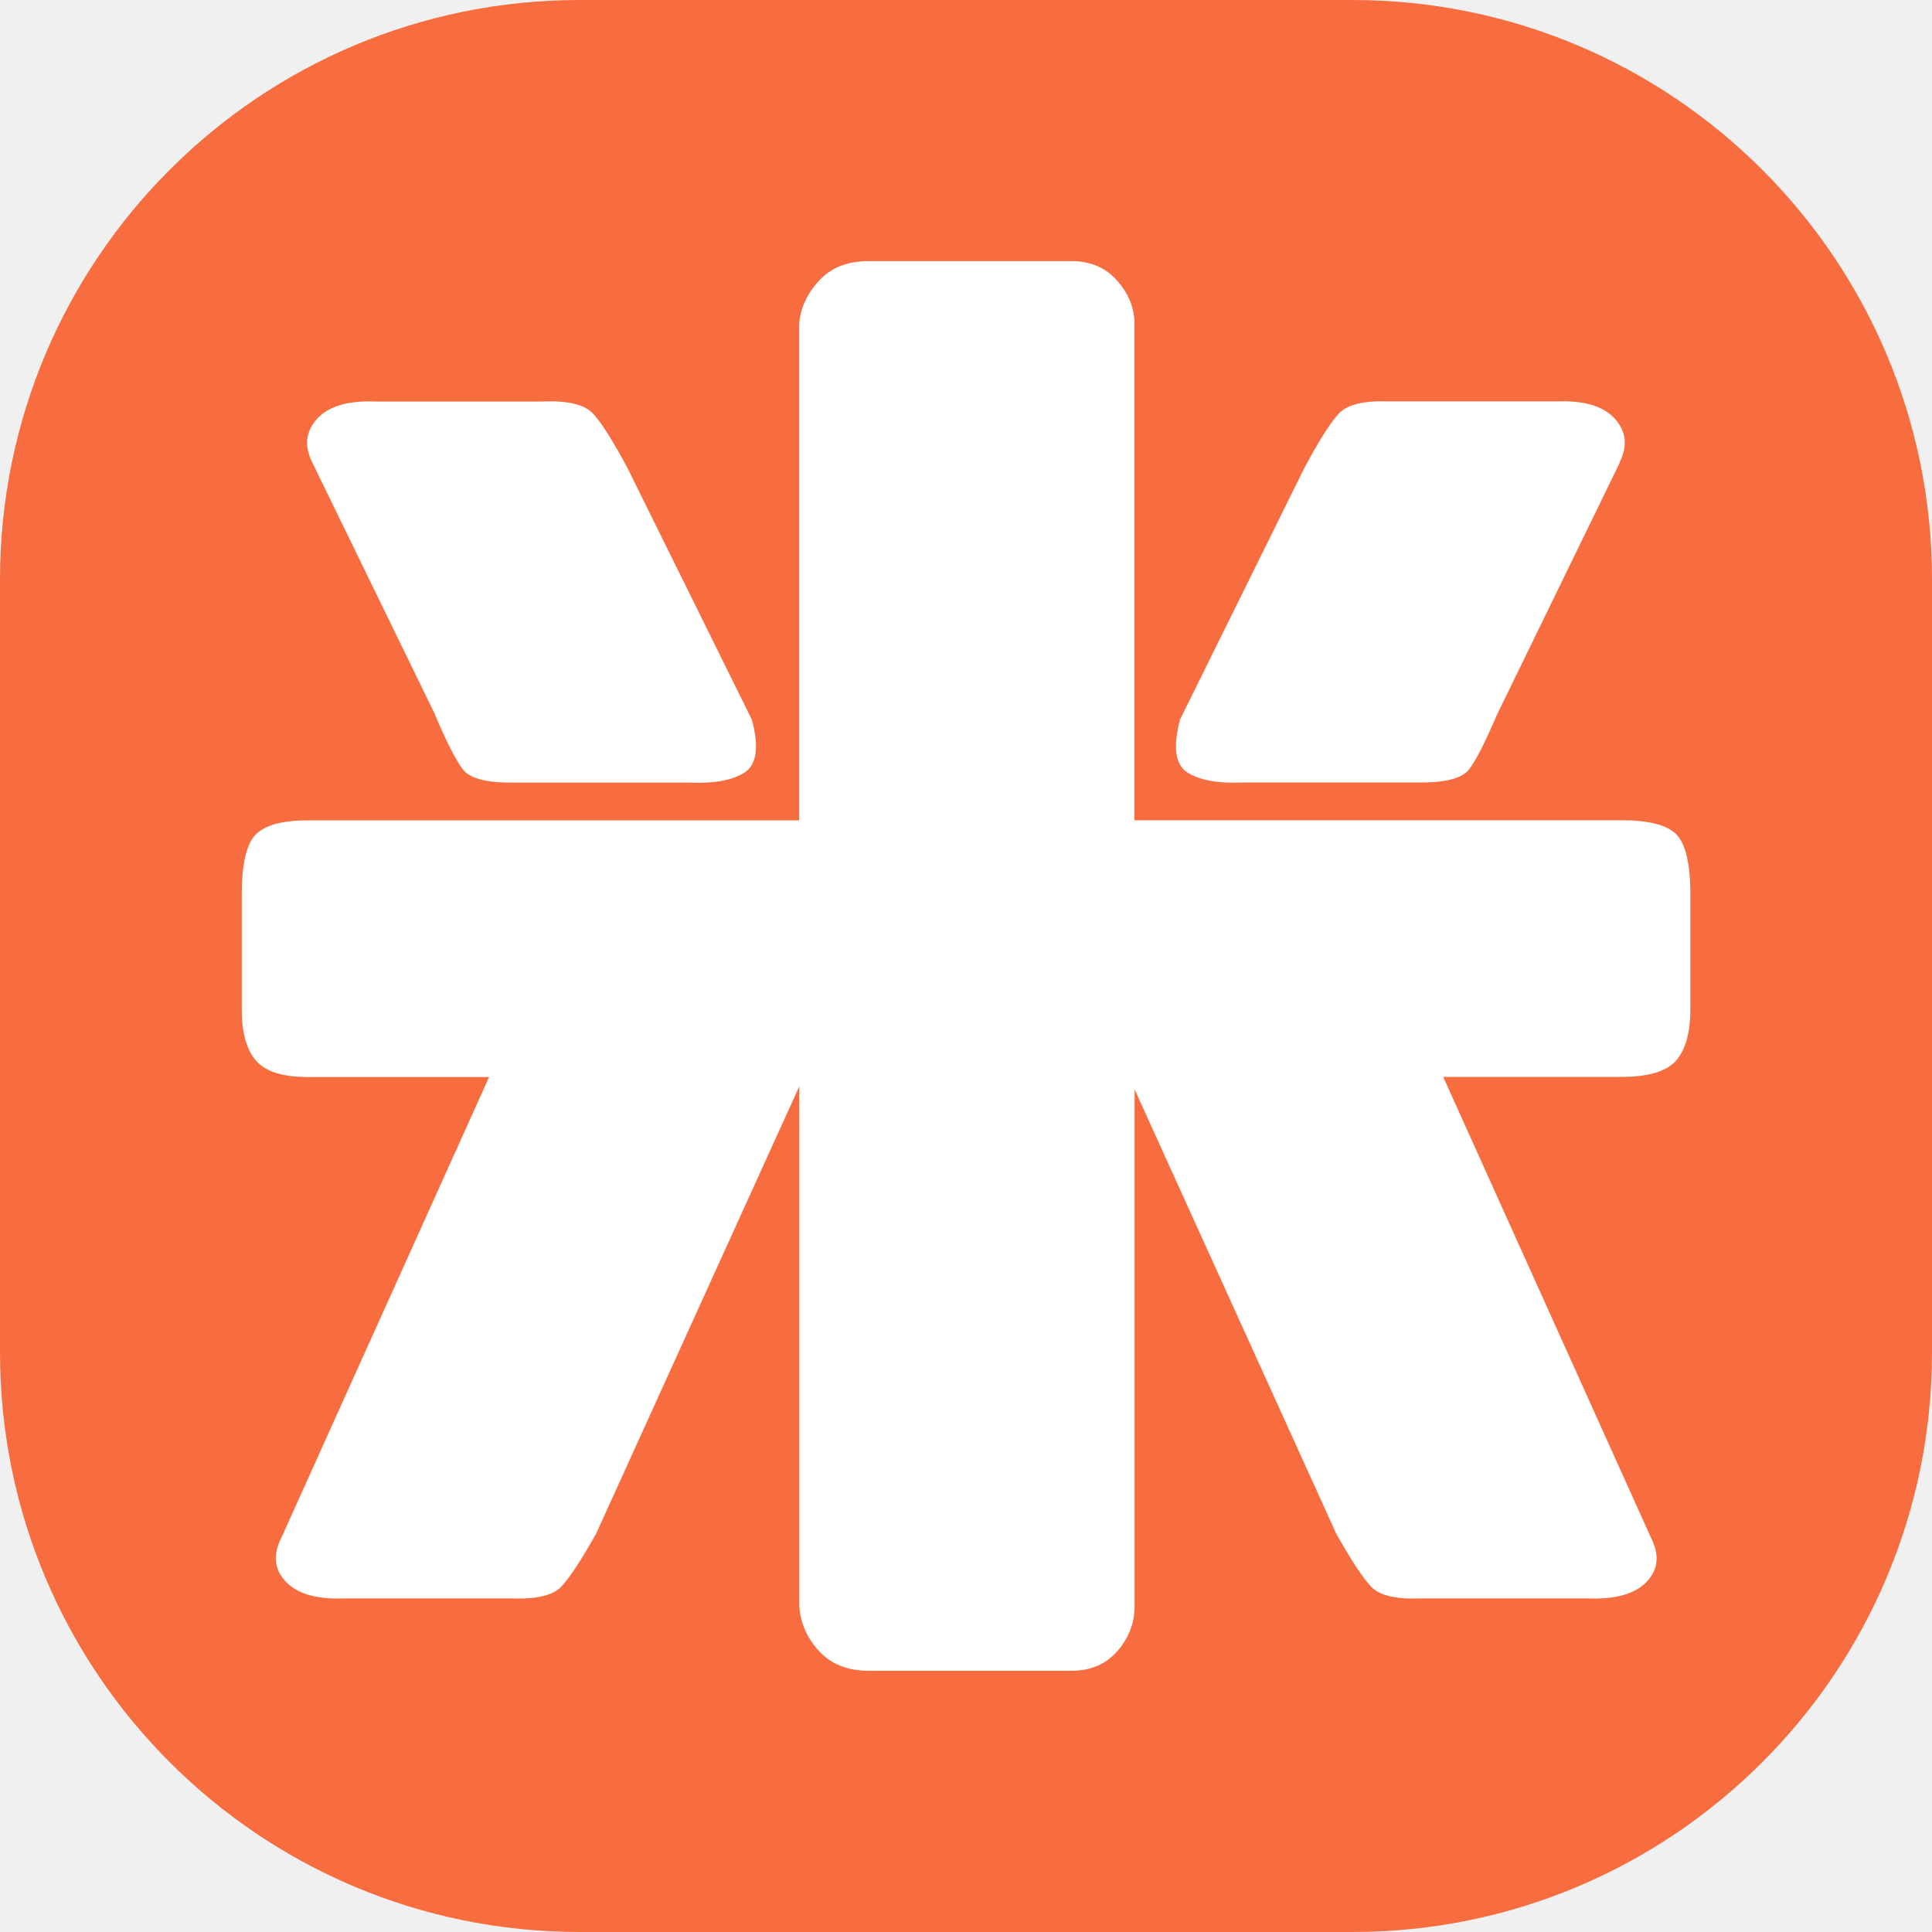
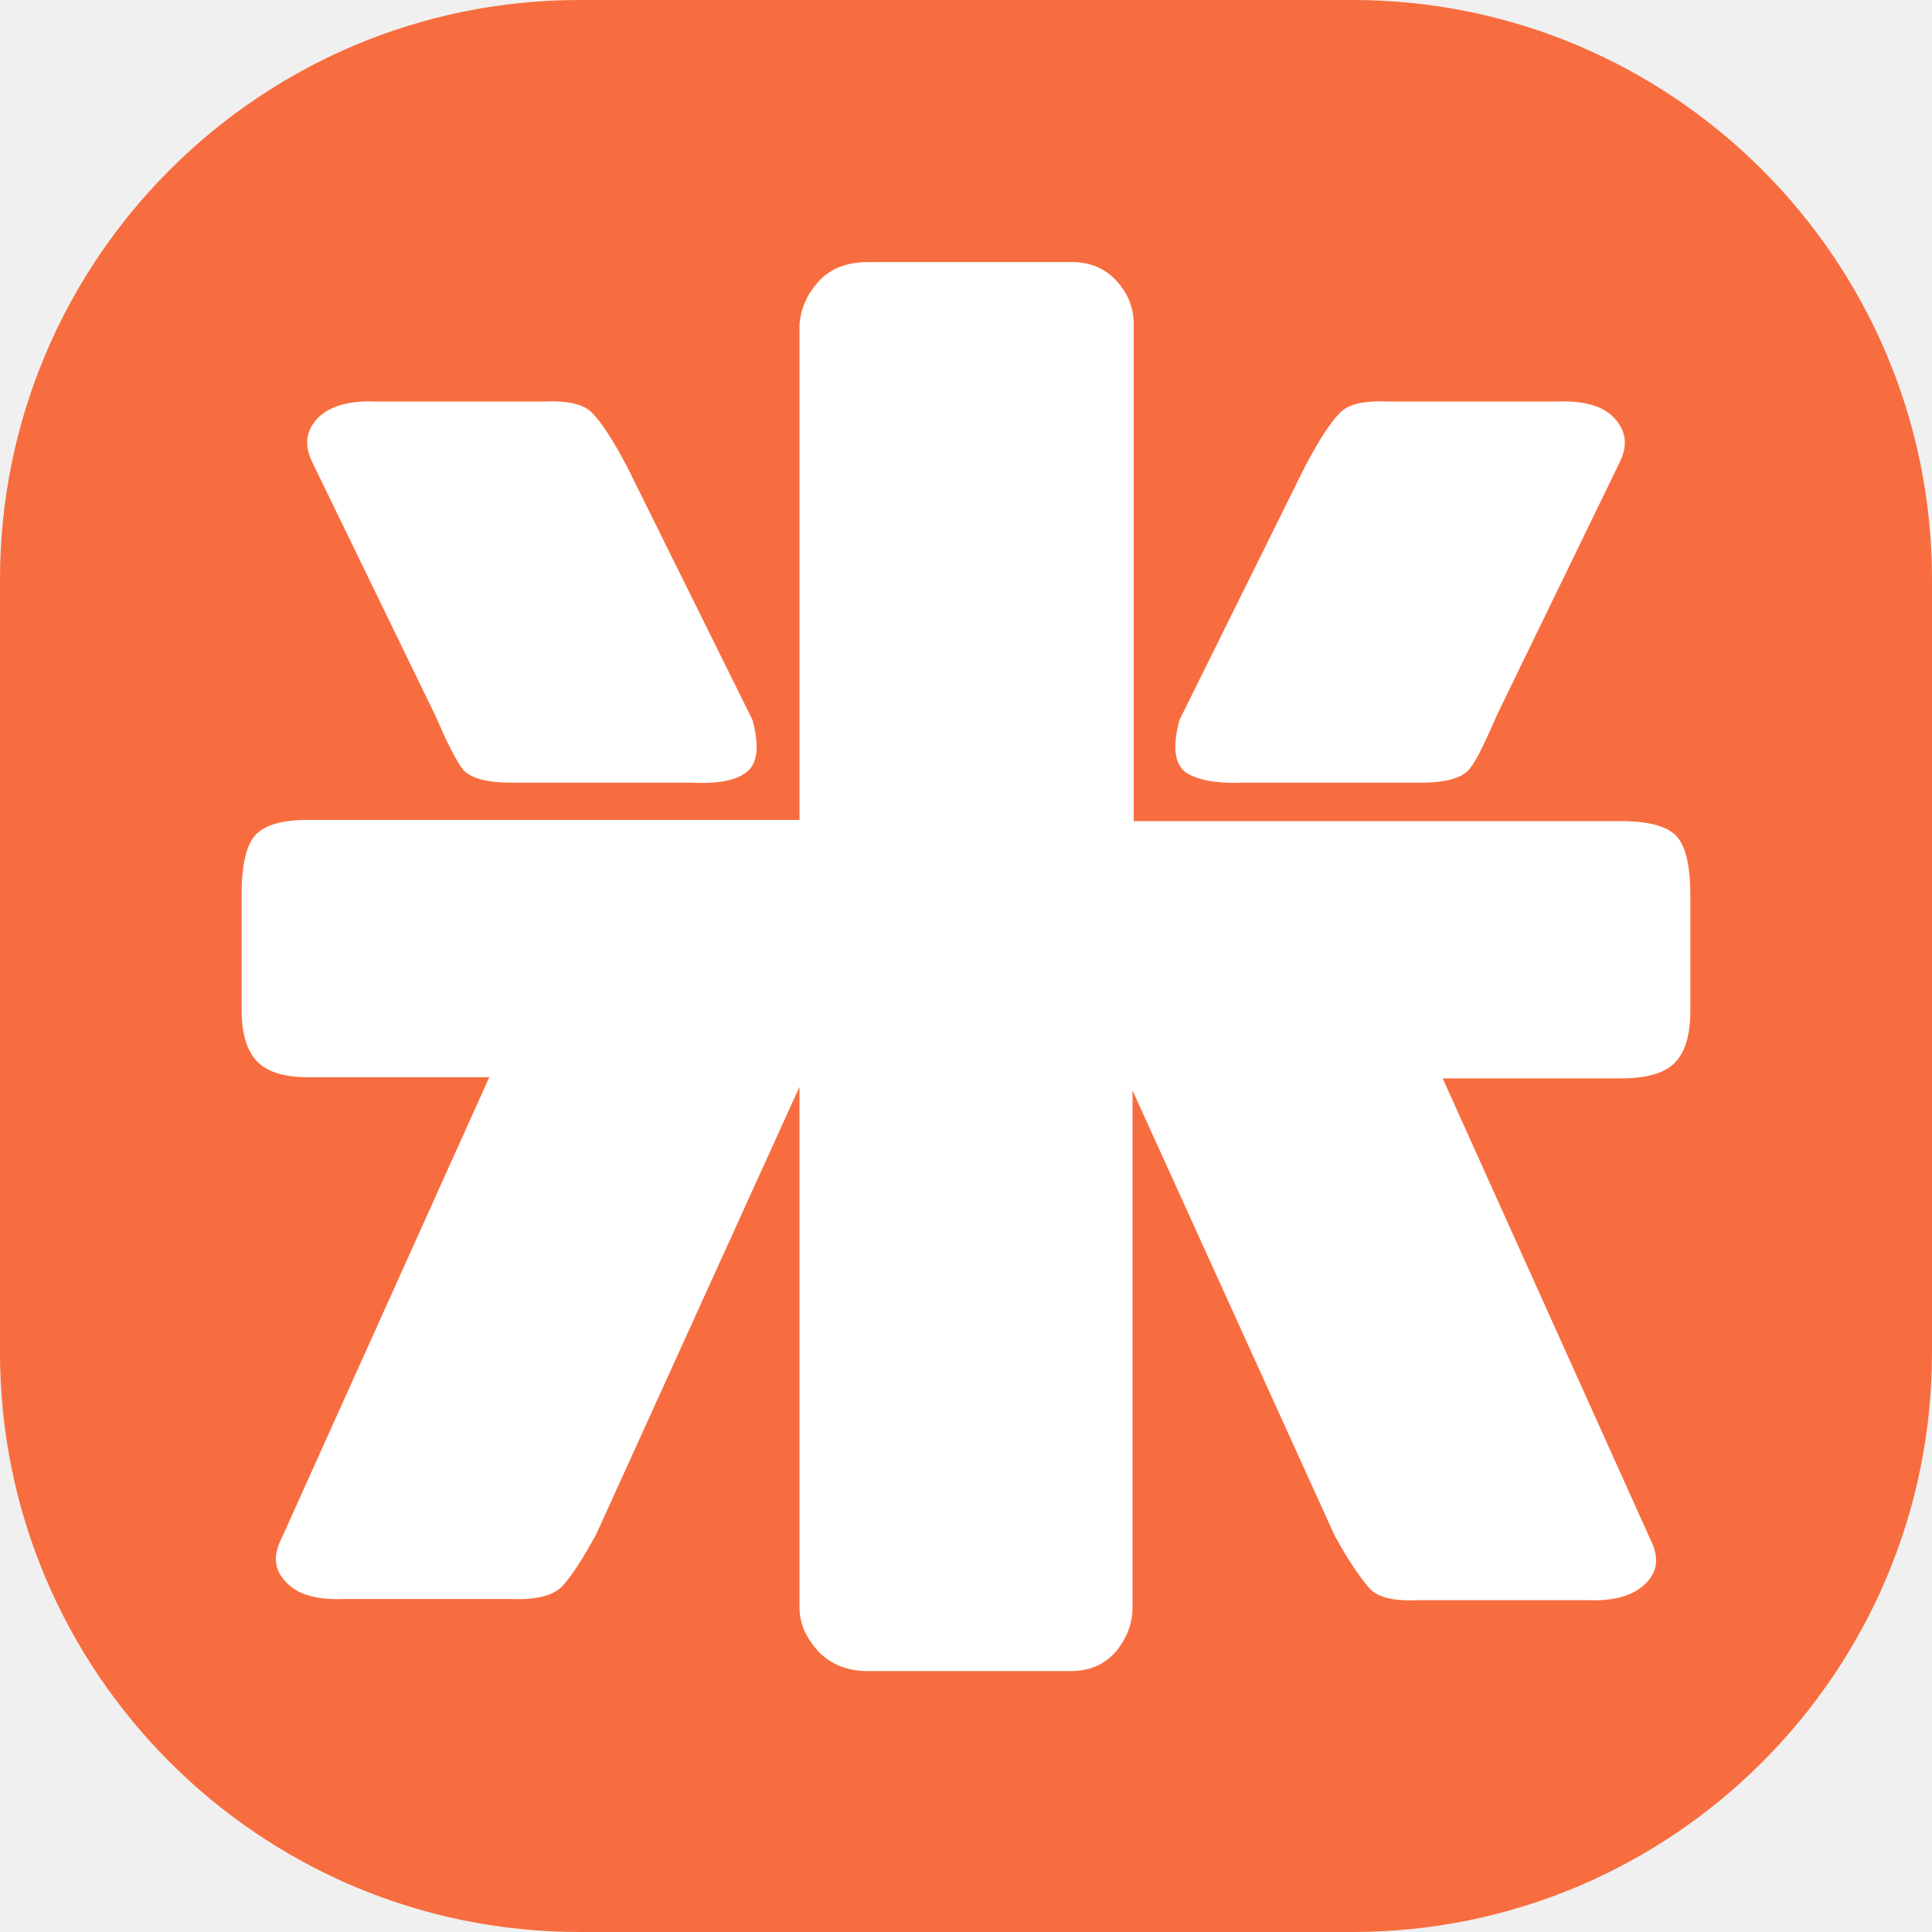
- <svg xmlns="http://www.w3.org/2000/svg" id="_图层_2" data-name="图层 2" viewBox="0 0 160.71 160.71">
-   <defs>
-     <style>
-       .cls-1 {
-         fill: #fff;
-       }
- 
-       .cls-2 {
-         fill: #f86d3f;
-       }
-     </style>
-   </defs>
-   <g id="_图层_1-2" data-name="图层 1">
+ <svg xmlns="http://www.w3.org/2000/svg" version="1.1" id="_图层_2" x="0px" y="0px" viewBox="0 0 160.7 160.7" style="enable-background:new 0 0 160.7 160.7;" xml:space="preserve">
+   <style type="text/css">
+ 	.st0{fill:#F86D3F;}
+ 	.st1{fill:#FFFFFF;}
+ </style>
+   <g id="_图层_1-2">
    <g>
-       <rect class="cls-2" width="160.71" height="160.71" rx="48.21" ry="48.21" />
-       <path class="cls-1" d="m40.67,89.59h-15.07c-2.1,0-3.54-.46-4.32-1.38-.78-.91-1.17-2.32-1.17-4.25h0v-9.56c0-2.53.39-4.2,1.17-4.99.78-.78,2.22-1.17,4.32-1.17h40.88V26.96c.09-1.3.63-2.5,1.64-3.6.99-1.09,2.37-1.64,4.12-1.64h16.9c1.58,0,2.84.55,3.8,1.64.96,1.09,1.43,2.29,1.43,3.6h0v41.27h40.49c2.27,0,3.8.39,4.58,1.17.78.8,1.17,2.46,1.17,4.99h0v9.56c0,1.93-.39,3.34-1.17,4.25-.78.92-2.31,1.38-4.58,1.38h-14.81l17.31,38.39c.7,1.4.57,2.61-.39,3.61-.97,1.01-2.59,1.47-4.86,1.38h-13.88c-2.1.09-3.5-.24-4.19-.99-.7-.75-1.66-2.21-2.89-4.4h0l-16.77-36.95v42.99c0,1.39-.48,2.63-1.43,3.73-.96,1.09-2.22,1.64-3.8,1.64h-16.9c-1.75,0-3.12-.55-4.12-1.64-1.01-1.09-1.55-2.34-1.64-3.73h0v-43.25l-16.9,37.21c-1.23,2.19-2.19,3.65-2.89,4.4-.7.75-2.09,1.07-4.19.99h-13.88c-2.27.09-3.89-.37-4.84-1.38-.97-1.01-1.11-2.21-.41-3.61h0l17.31-38.39Zm-4.47-30.13l-10.21-20.96c-.7-1.39-.57-2.61.39-3.67.96-1.04,2.57-1.52,4.84-1.43h13.9c2.09-.09,3.48.24,4.19.99.7.73,1.65,2.24,2.87,4.51h0l10.36,20.96c.61,2.27.41,3.74-.6,4.4-1.01.65-2.55.93-4.64.84h-14.81c-2.1,0-3.43-.37-3.99-1.1-.57-.75-1.34-2.25-2.31-4.53h0Zm98.53-20.96h0l-10.21,20.96c-.97,2.27-1.74,3.78-2.31,4.53-.56.73-1.89,1.1-3.99,1.1h-14.8c-2.1.09-3.65-.19-4.66-.84-1.01-.66-1.2-2.12-.6-4.4h0l10.36-20.96c1.22-2.27,2.17-3.78,2.87-4.51.71-.75,2.11-1.07,4.19-.99h13.9c2.27-.09,3.89.39,4.84,1.43.96,1.06,1.09,2.28.39,3.67Z" />
+       <path class="st0" d="M48.2,0h64.3c26.6,0,48.2,21.6,48.2,48.2v64.3c0,26.6-21.6,48.2-48.2,48.2H48.2C21.6,160.7,0,139.1,0,112.5    V48.2C0,21.6,21.6,0,48.2,0z" />
+       <path class="st1" d="M40.7,89.6H25.6c-2.1,0-3.5-0.5-4.3-1.4c-0.8-0.9-1.2-2.3-1.2-4.2l0,0v-9.6c0-2.5,0.4-4.2,1.2-5    c0.8-0.8,2.2-1.2,4.3-1.2h40.9V27c0.1-1.3,0.6-2.5,1.6-3.6c1-1.1,2.4-1.6,4.1-1.6h16.9c1.6,0,2.8,0.5,3.8,1.6    c1,1.1,1.4,2.3,1.4,3.6l0,0v41.3h40.5c2.3,0,3.8,0.4,4.6,1.2c0.8,0.8,1.2,2.5,1.2,5l0,0v9.6c0,1.9-0.4,3.3-1.2,4.2    c-0.8,0.9-2.3,1.4-4.6,1.4h-14.8l17.3,38.4c0.7,1.4,0.6,2.6-0.4,3.6c-1,1-2.6,1.5-4.9,1.4h-13.9c-2.1,0.1-3.5-0.2-4.2-1    c-0.7-0.8-1.7-2.2-2.9-4.4l0,0l-16.8-37v43c0,1.4-0.5,2.6-1.4,3.7c-1,1.1-2.2,1.6-3.8,1.6H72.2c-1.8,0-3.1-0.6-4.1-1.6    c-1-1.1-1.6-2.3-1.6-3.7l0,0V90.4l-16.9,37.2c-1.2,2.2-2.2,3.7-2.9,4.4s-2.1,1.1-4.2,1H28.6c-2.3,0.1-3.9-0.4-4.8-1.4    c-1-1-1.1-2.2-0.4-3.6l0,0L40.7,89.6L40.7,89.6z M36.2,59.5L26,38.5c-0.7-1.4-0.6-2.6,0.4-3.7c1-1,2.6-1.5,4.8-1.4h13.9    c2.1-0.1,3.5,0.2,4.2,1c0.7,0.7,1.7,2.2,2.9,4.5l0,0l10.4,21c0.6,2.3,0.4,3.7-0.6,4.4c-1,0.7-2.5,0.9-4.6,0.8H42.5    c-2.1,0-3.4-0.4-4-1.1C37.9,63.2,37.2,61.8,36.2,59.5L36.2,59.5L36.2,59.5z M134.7,38.5L134.7,38.5l-10.2,21    c-1,2.3-1.7,3.8-2.3,4.5c-0.6,0.7-1.9,1.1-4,1.1h-14.8c-2.1,0.1-3.7-0.2-4.7-0.8c-1-0.7-1.2-2.1-0.6-4.4l0,0l10.4-21    c1.2-2.3,2.2-3.8,2.9-4.5c0.7-0.8,2.1-1.1,4.2-1h13.9c2.3-0.1,3.9,0.4,4.8,1.4C135.3,35.9,135.4,37.1,134.7,38.5L134.7,38.5z" />
    </g>
  </g>
</svg>
